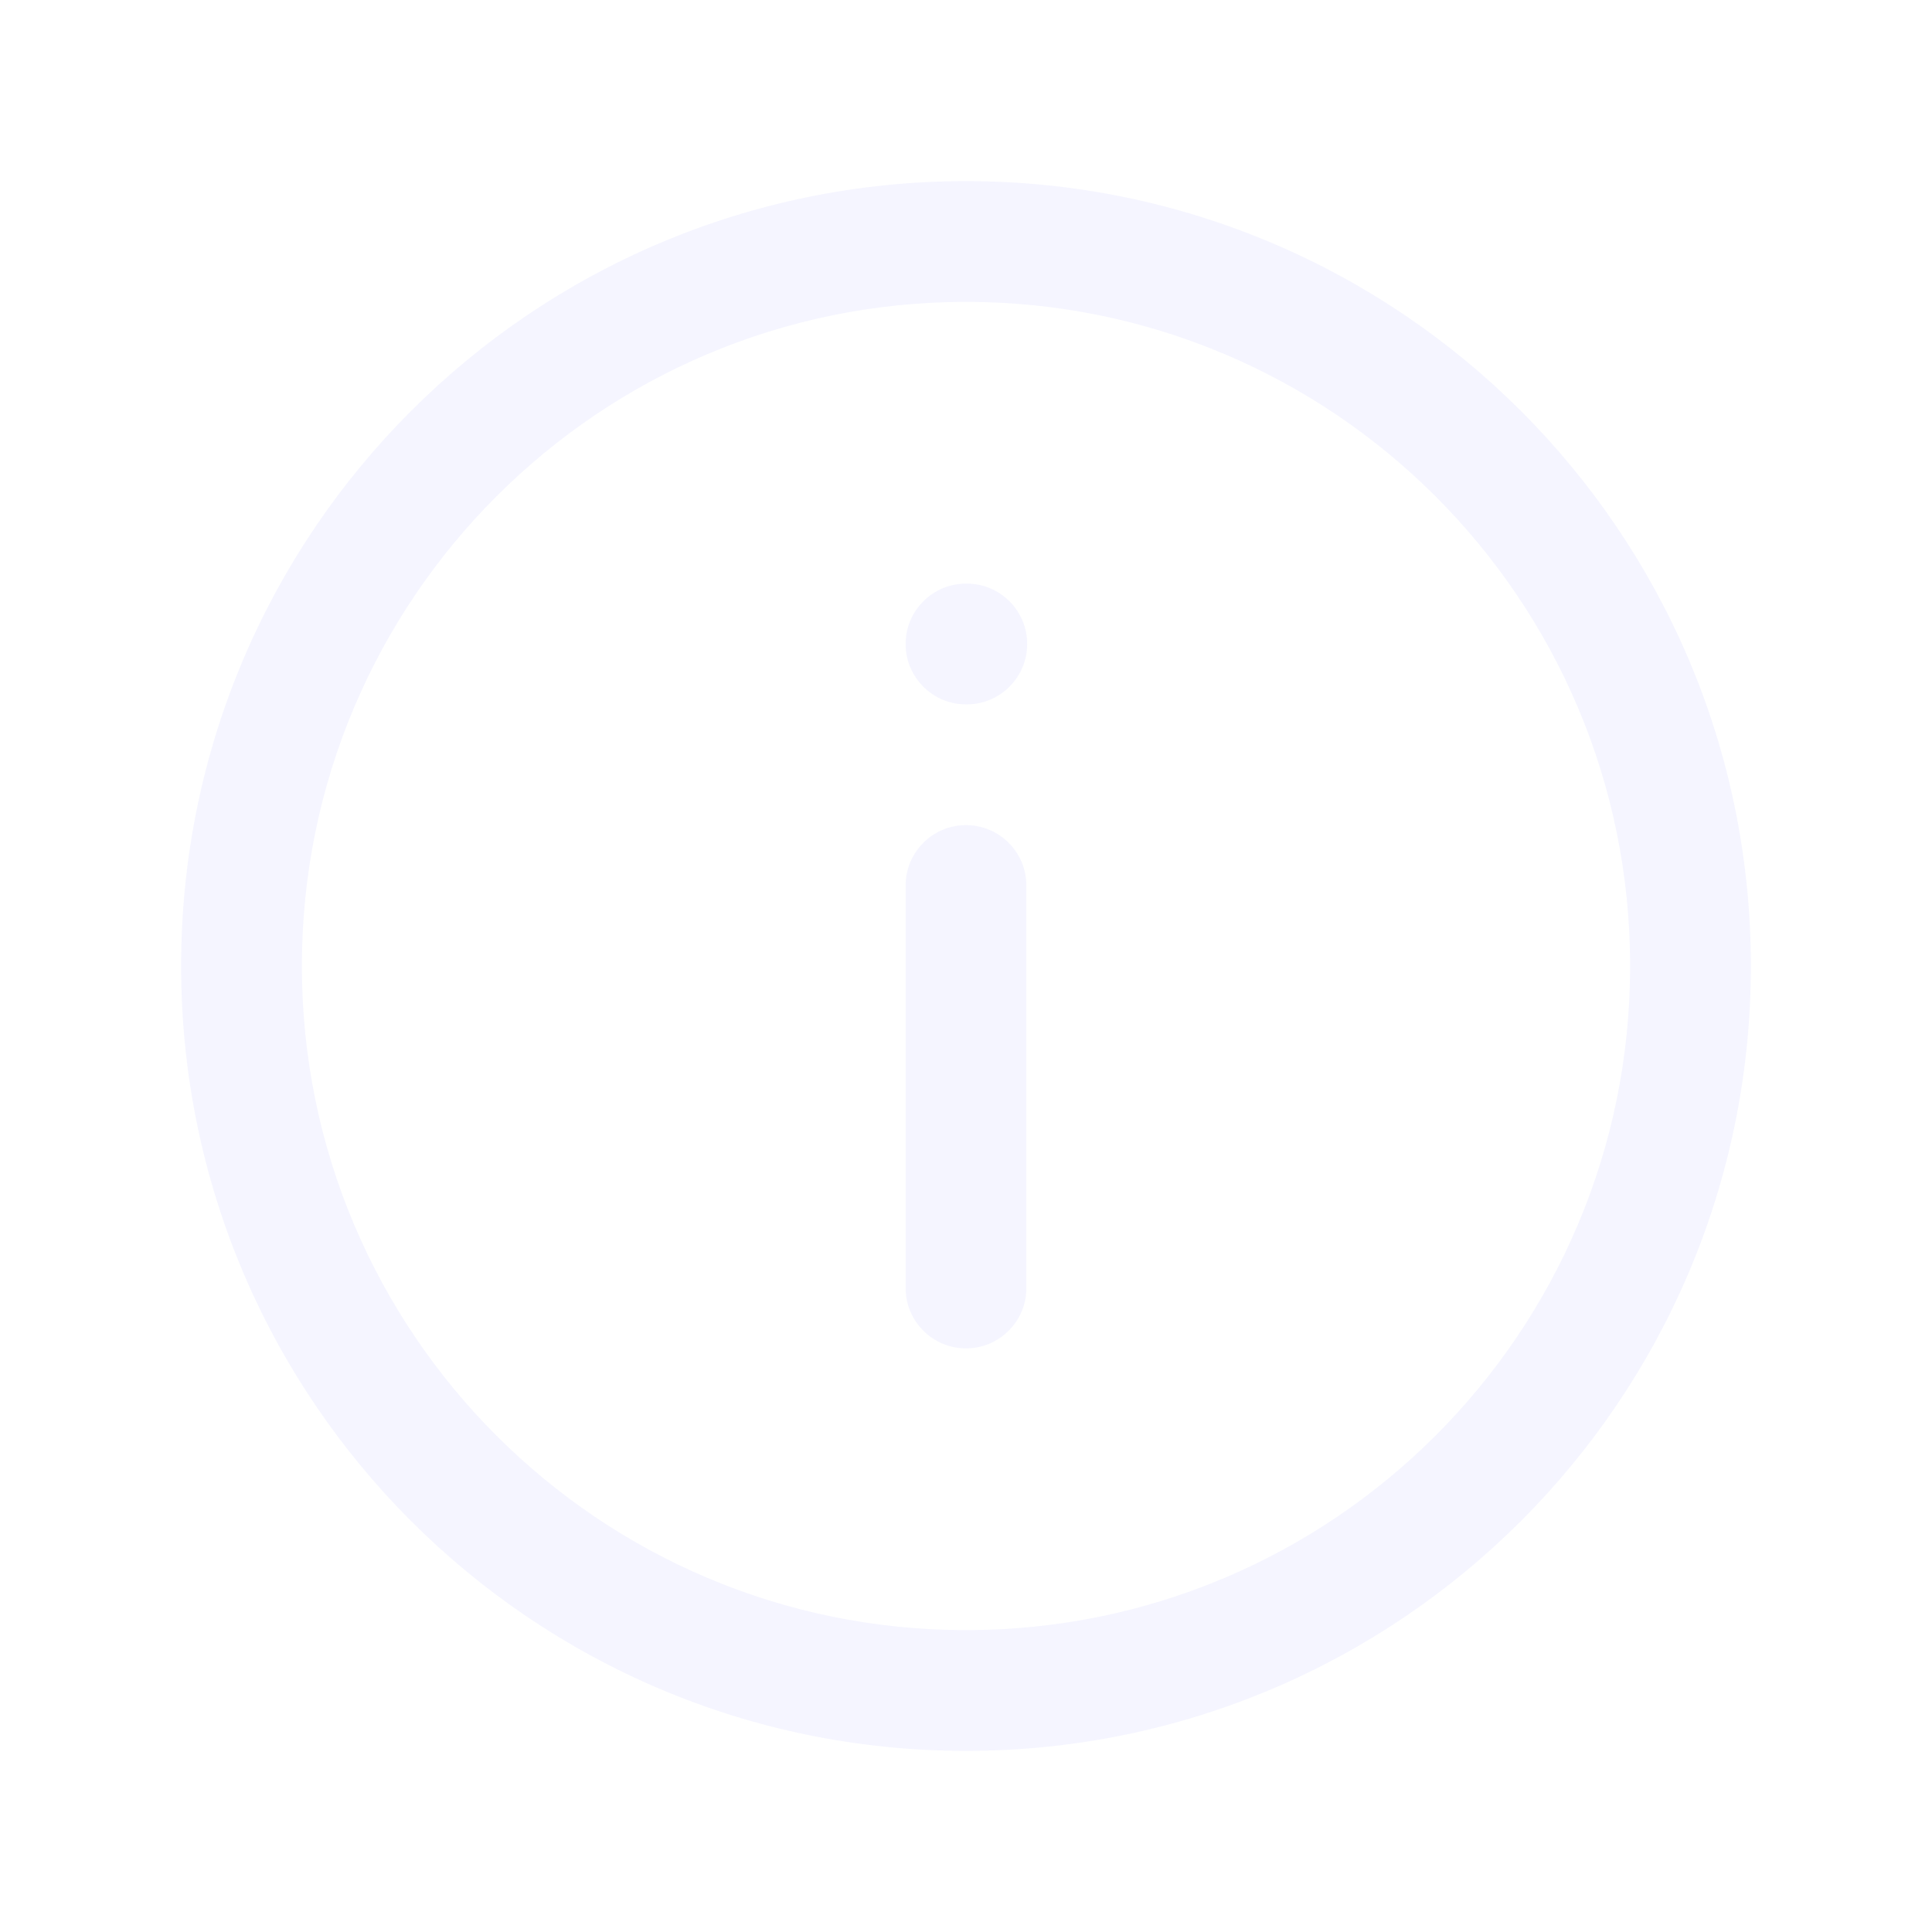
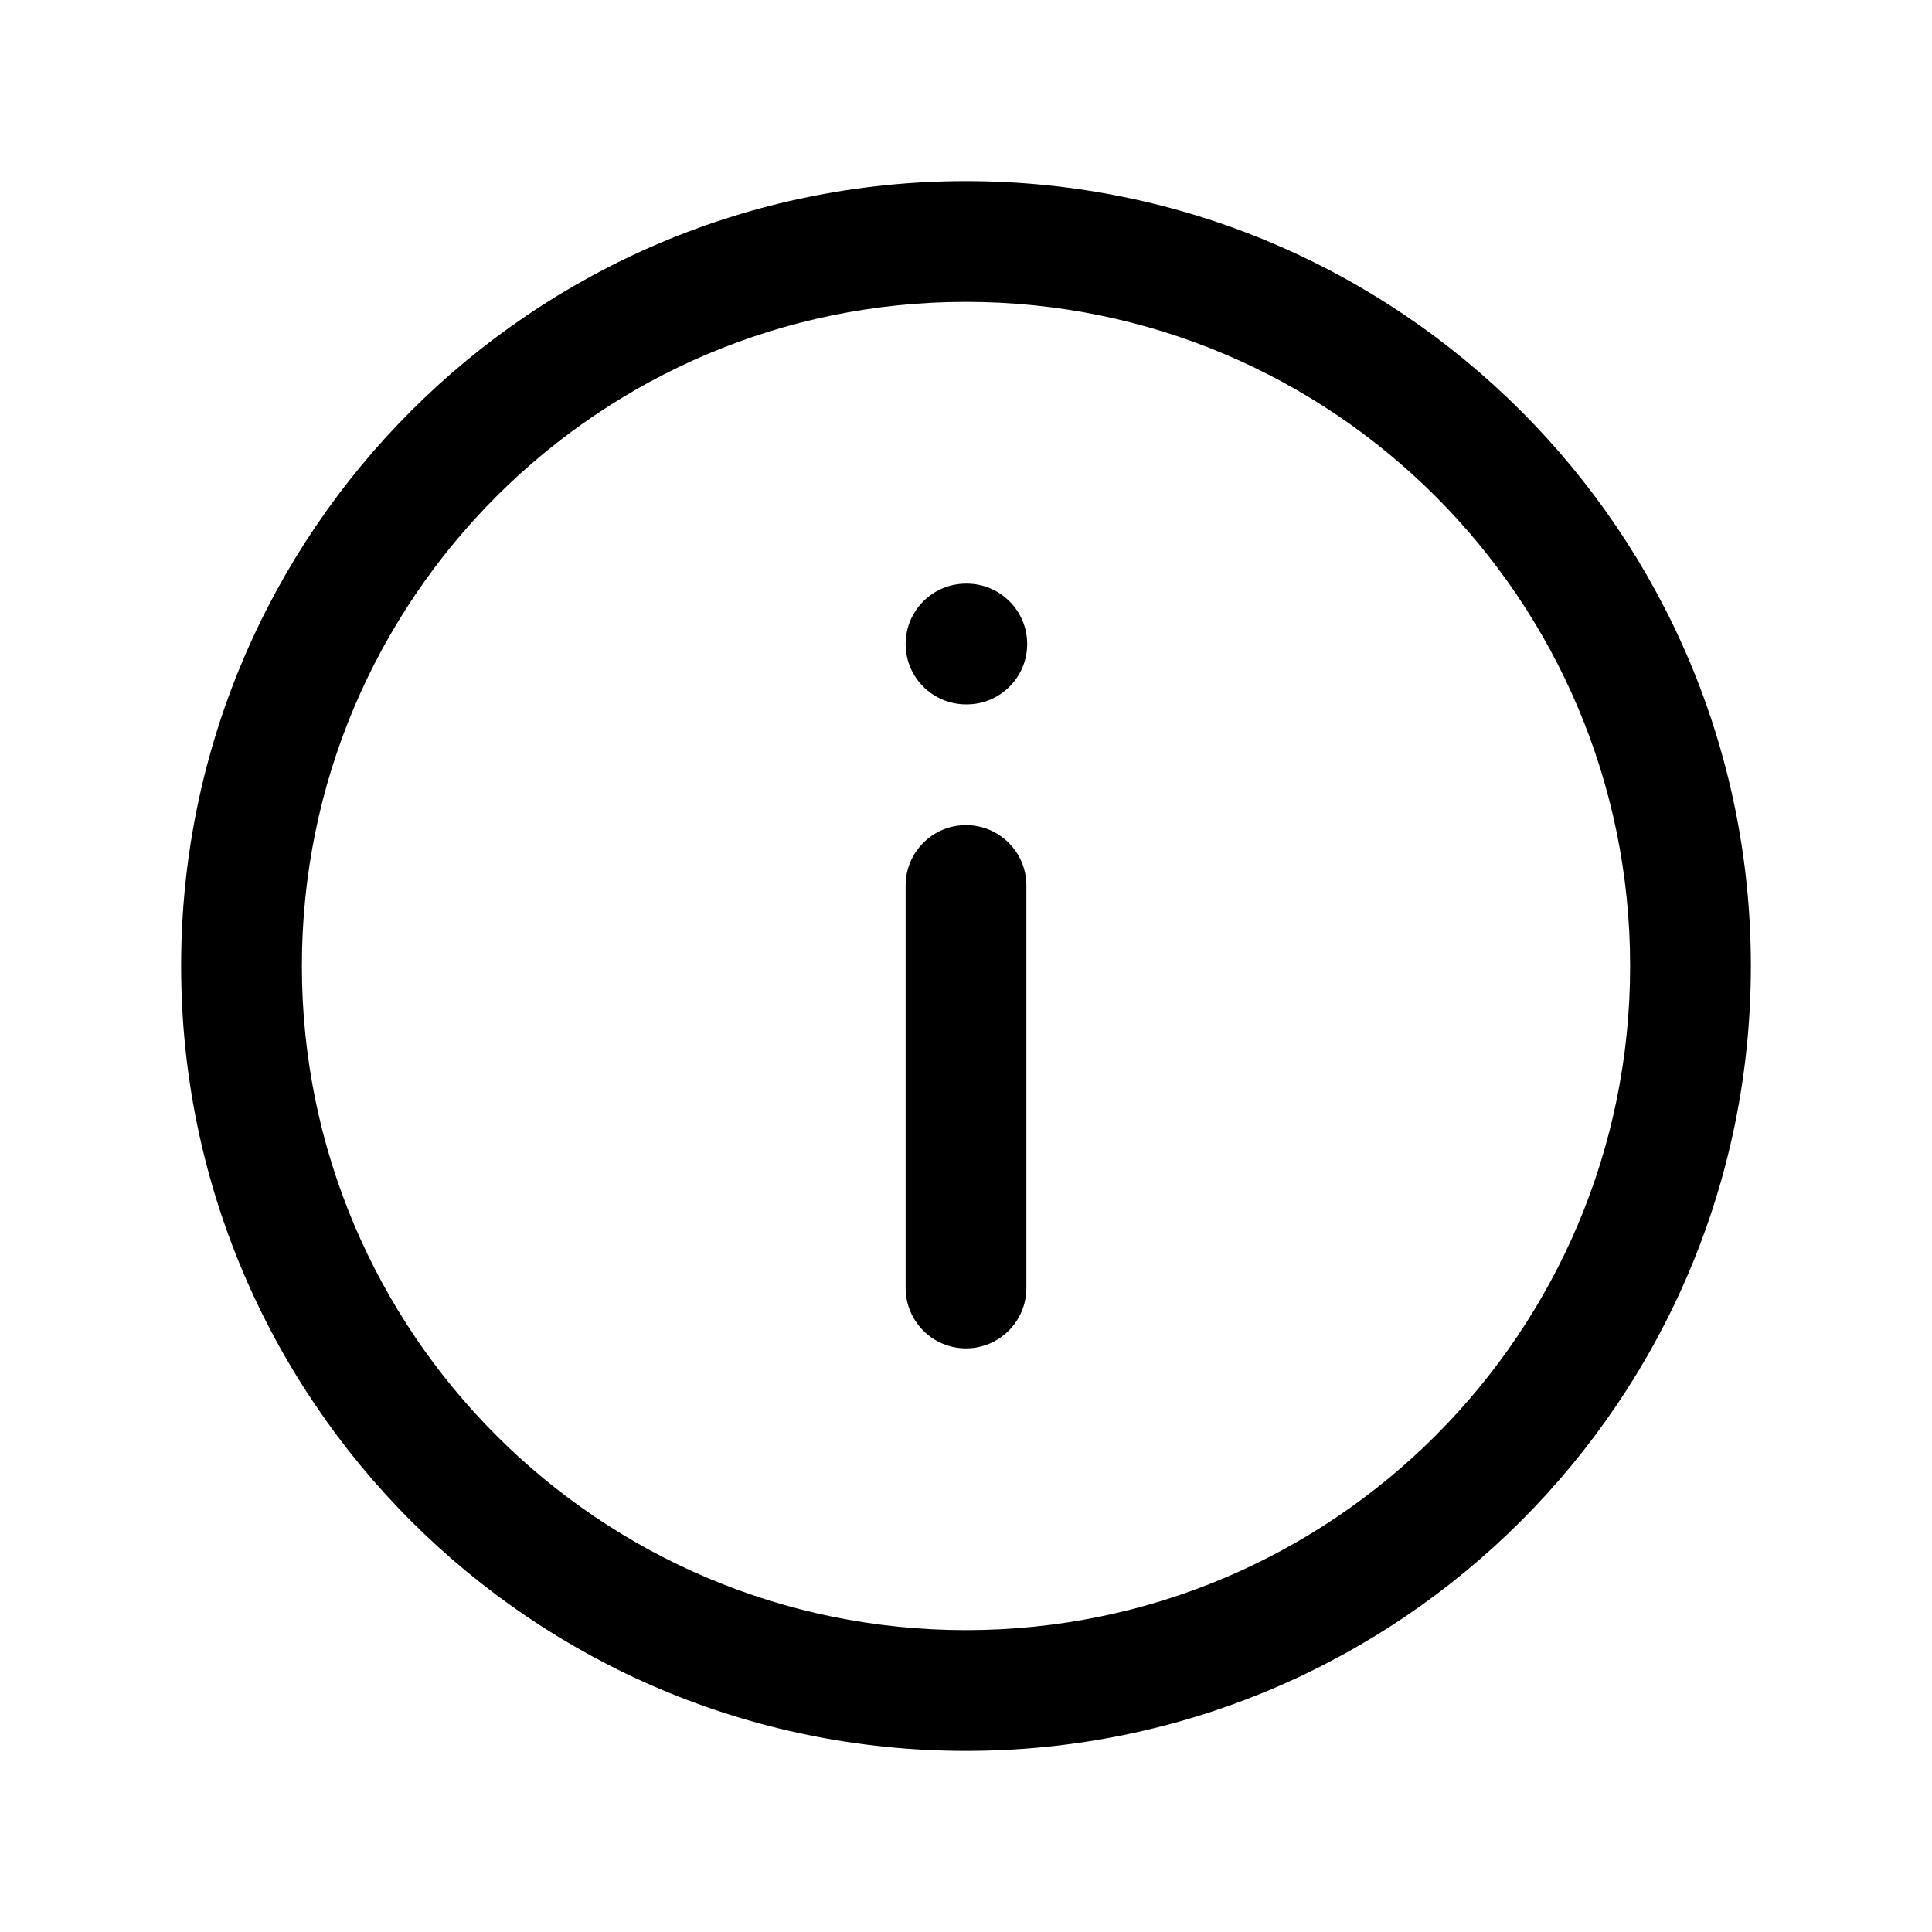
- <svg xmlns="http://www.w3.org/2000/svg" width="24" height="24" viewBox="0 0 24 24" fill="none">
-   <path fill-rule="evenodd" clip-rule="evenodd" d="M12 3.75C7.444 3.75 3.75 7.444 3.75 12C3.75 16.556 7.444 20.25 12 20.25C16.556 20.25 20.25 16.556 20.25 12C20.25 7.444 16.556 3.75 12 3.75ZM2.25 12C2.25 6.615 6.615 2.25 12 2.25C17.385 2.25 21.75 6.615 21.75 12C21.75 17.385 17.385 21.75 12 21.75C6.615 21.75 2.25 17.385 2.25 12ZM11.25 8C11.25 7.586 11.586 7.25 12 7.25H12.01C12.424 7.25 12.76 7.586 12.76 8C12.76 8.414 12.424 8.75 12.01 8.75H12C11.586 8.75 11.25 8.414 11.25 8ZM12 10.25C12.414 10.25 12.75 10.586 12.75 11V16C12.75 16.414 12.414 16.75 12 16.75C11.586 16.75 11.25 16.414 11.25 16V11C11.25 10.586 11.586 10.25 12 10.25Z" fill="#F5F5FF" />
+ <svg xmlns="http://www.w3.org/2000/svg" width="24" height="24" viewBox="0 0 24 24">
+   <path fill-rule="evenodd" clip-rule="evenodd" d="M12 3.75C7.444 3.75 3.75 7.444 3.75 12C3.75 16.556 7.444 20.25 12 20.25C16.556 20.25 20.25 16.556 20.25 12C20.25 7.444 16.556 3.75 12 3.75ZM2.25 12C2.25 6.615 6.615 2.25 12 2.25C17.385 2.25 21.75 6.615 21.75 12C21.75 17.385 17.385 21.75 12 21.75C6.615 21.75 2.25 17.385 2.25 12ZM11.25 8C11.25 7.586 11.586 7.25 12 7.25H12.01C12.424 7.25 12.76 7.586 12.76 8C12.76 8.414 12.424 8.75 12.01 8.75H12C11.586 8.75 11.25 8.414 11.25 8ZM12 10.25C12.414 10.25 12.75 10.586 12.75 11V16C12.75 16.414 12.414 16.75 12 16.75C11.586 16.75 11.25 16.414 11.25 16V11C11.25 10.586 11.586 10.25 12 10.25Z" fill="currentColor" />
</svg>
